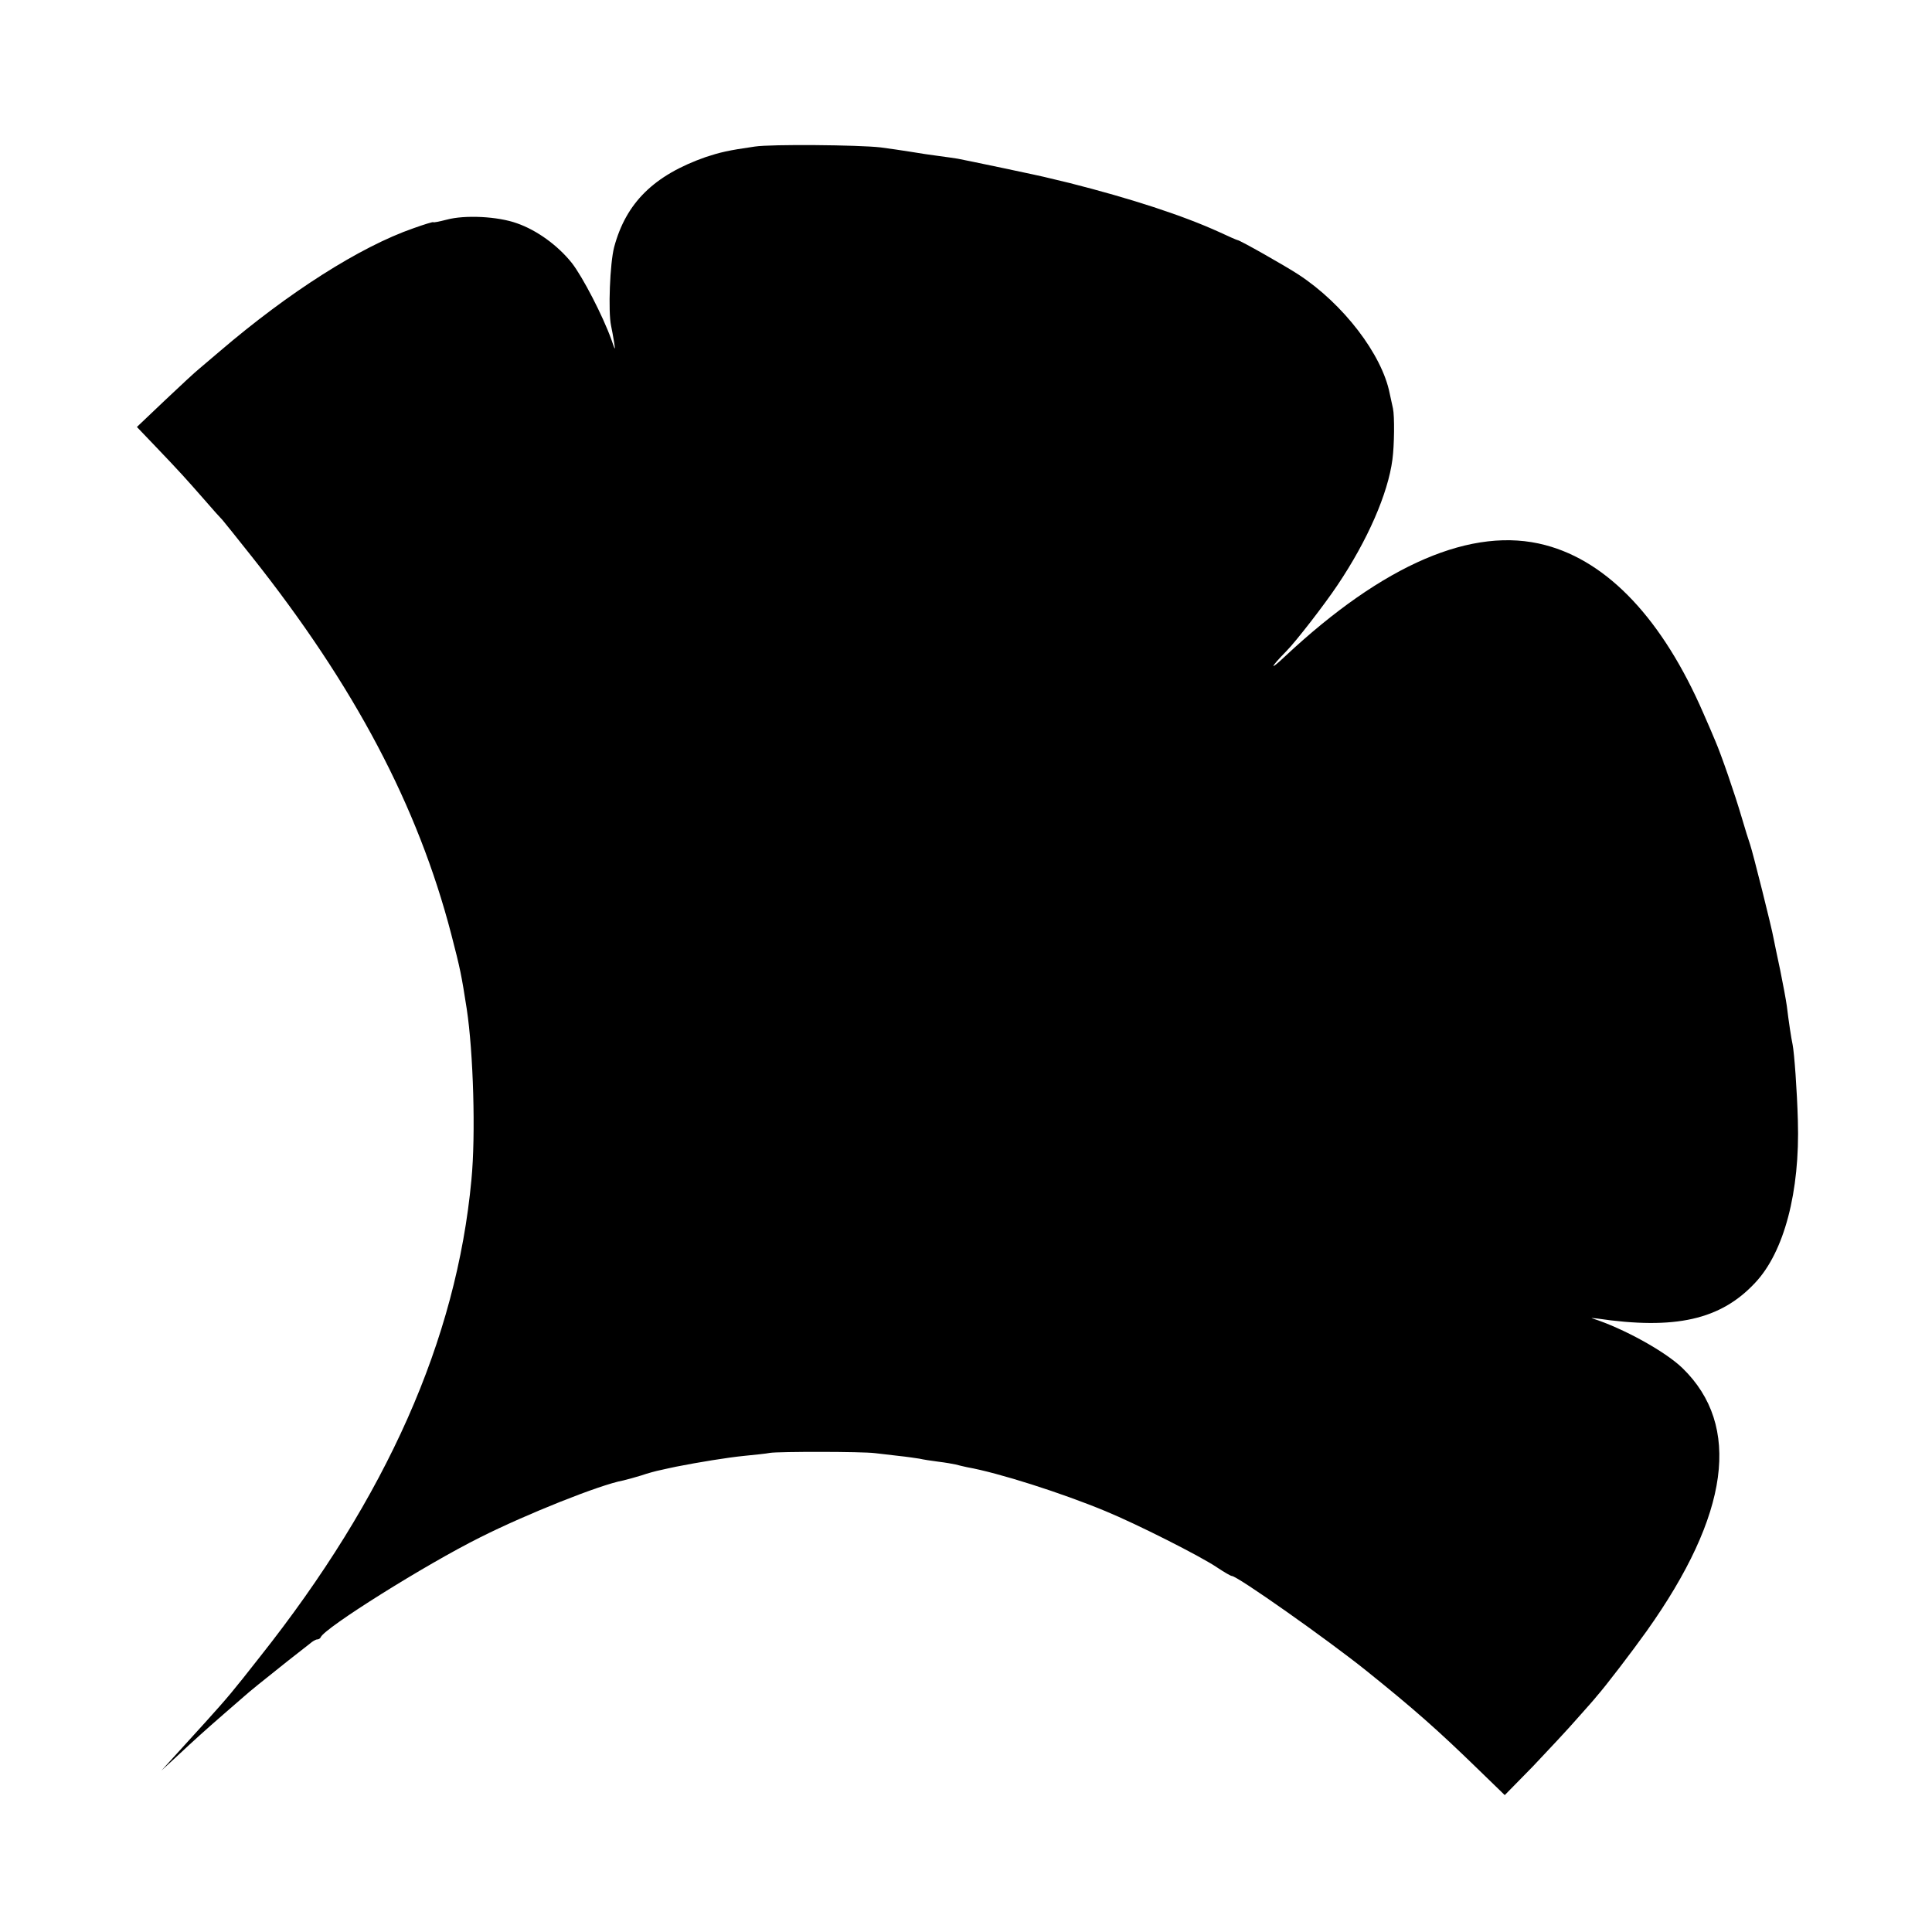
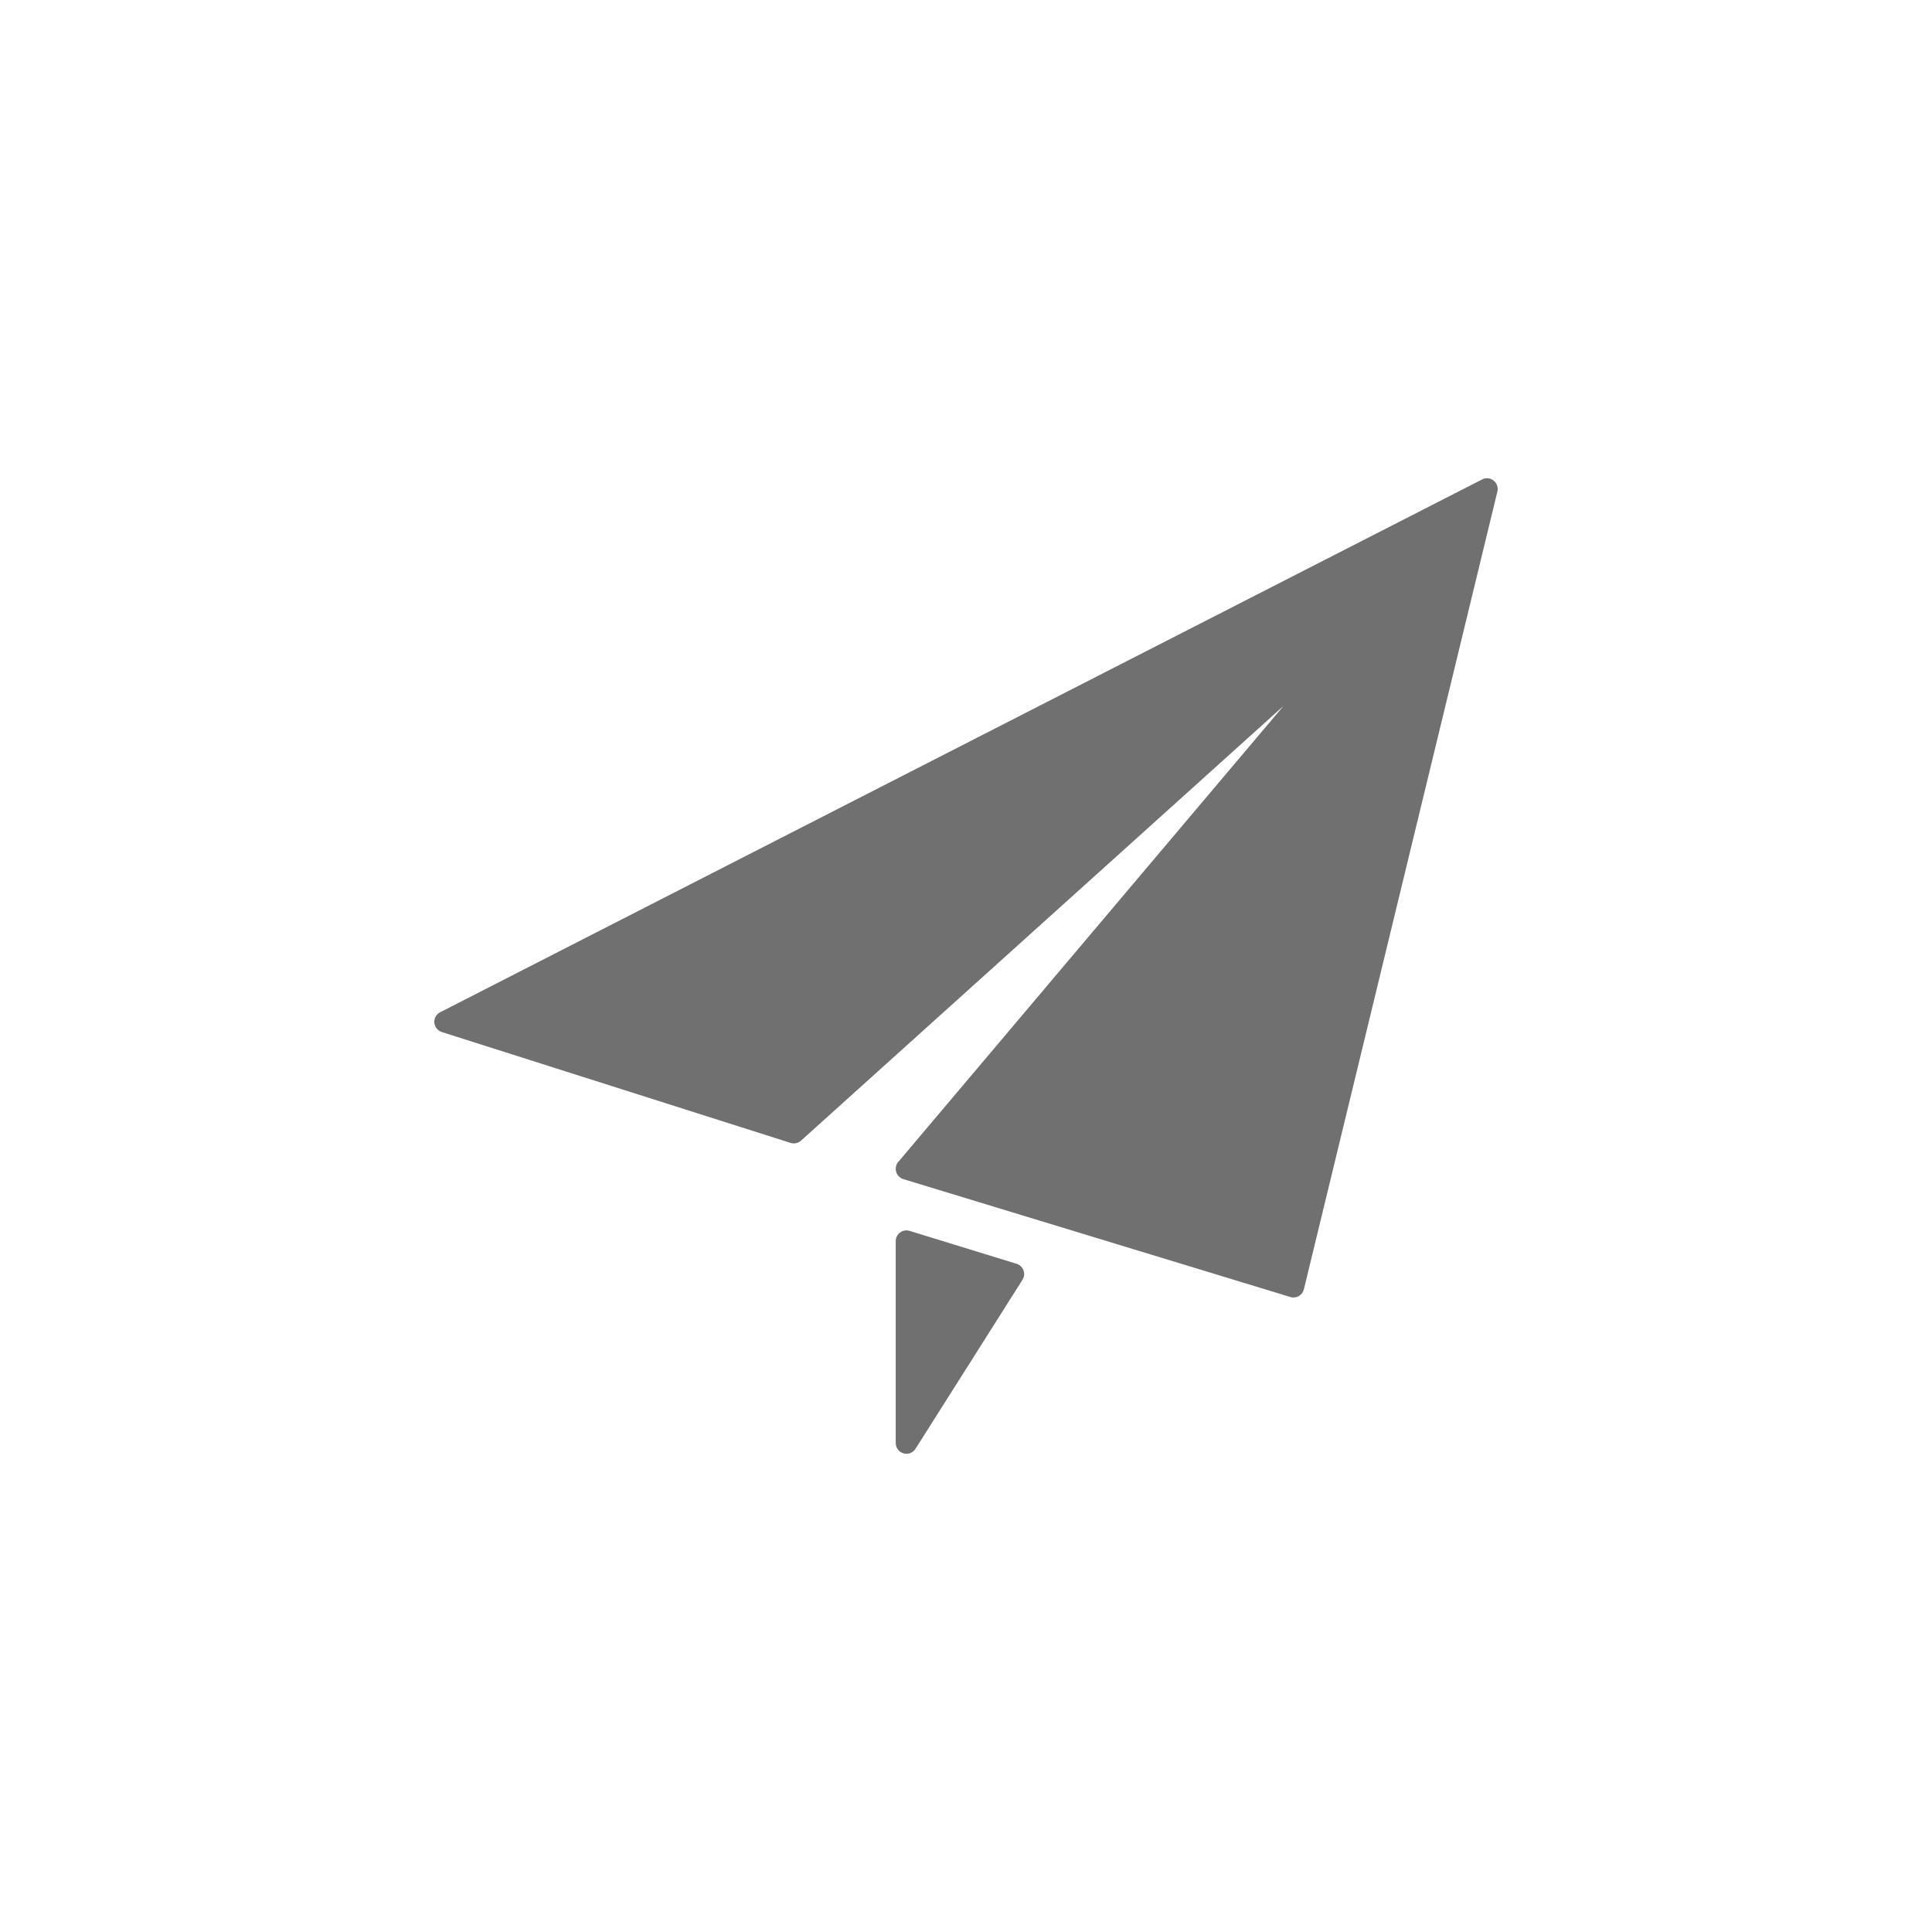
- <svg xmlns="http://www.w3.org/2000/svg" version="1.0" width="700pt" height="700pt" viewBox="0 0 700 700" preserveAspectRatio="xMidYMid meet">
-   <g transform="translate(0,700) scale(0.1,-0.1)" fill="#000000" stroke="none">
-     <path d="M2735 6469 c-98 -14 -126 -21 -178 -38 -188 -66 -289 -166 -332 -327 -15 -58 -22 -232 -11 -284 3 -14 8 -41 11 -60 5 -32 4 -31 -10 10 -31 86 -104 227 -143 277 -51 64 -127 119 -199 144 -69 25 -189 31 -255 13 -27 -7 -48 -11 -48 -9 0 2 -33 -8 -72 -22 -193 -67 -452 -232 -702 -446 -27 -23 -60 -51 -73 -62 -14 -11 -70 -63 -126 -116 l-101 -96 66 -69 c90 -94 114 -121 178 -194 30 -35 60 -68 66 -74 5 -6 53 -65 105 -131 374 -471 603 -905 724 -1370 33 -127 37 -148 56 -270 24 -157 33 -457 17 -620 -54 -579 -307 -1149 -767 -1729 -98 -125 -114 -144 -196 -235 -54 -59 -60 -66 -120 -132 l-40 -44 50 46 c76 71 104 96 175 158 36 31 70 61 76 66 14 13 72 60 154 125 36 28 73 57 83 65 9 8 21 15 26 15 5 0 11 3 13 8 14 34 381 264 578 362 167 84 435 191 518 206 13 3 42 11 65 18 23 8 56 17 72 20 17 4 41 9 55 12 81 16 185 33 245 39 39 4 81 8 95 11 32 5 334 5 380 -1 19 -2 58 -7 86 -10 29 -3 62 -8 75 -10 13 -3 44 -8 69 -11 25 -3 53 -8 62 -10 10 -3 29 -7 42 -10 113 -20 342 -93 501 -159 112 -46 346 -164 406 -205 24 -16 48 -30 52 -30 20 0 346 -230 487 -343 173 -139 259 -215 403 -355 l99 -96 102 104 c55 58 128 136 161 174 33 37 65 73 70 80 32 36 129 163 181 236 301 423 344 745 130 953 -63 61 -216 145 -326 180 -8 2 -1 2 15 0 284 -42 449 -5 574 129 105 111 163 330 155 588 -3 110 -13 245 -19 275 -5 23 -14 82 -21 140 -3 22 -14 81 -24 130 -11 50 -21 101 -24 115 -6 36 -75 311 -85 340 -5 14 -19 59 -31 100 -24 82 -74 227 -95 275 -7 17 -26 62 -43 100 -147 339 -345 550 -573 610 -263 70 -586 -69 -944 -404 -57 -54 -54 -41 5 19 35 35 140 171 186 240 109 162 183 332 199 455 7 51 8 158 2 185 -2 8 -7 33 -12 55 -28 141 -168 324 -330 430 -47 31 -213 125 -221 125 -2 0 -32 13 -66 29 -134 61 -322 122 -543 178 -33 8 -67 16 -75 18 -25 7 -303 65 -330 70 -14 2 -45 7 -70 10 -25 3 -70 10 -100 15 -30 5 -80 12 -110 16 -79 9 -396 12 -455 3z" />
-   </g>
+ <svg xmlns="http://www.w3.org/2000/svg" t="1590914919480" class="icon" viewBox="0 0 1024 1024" version="1.1" p-id="3161" width="1000" height="1000">
+   <defs>
+     <style type="text/css" />
+   </defs>
+   <path d="M791.648 254.714c-1.755-1.389-4.157-1.635-6.115-0.601L233.297 536.512c-2.056 1.056-3.267 3.235-3.089 5.536 0.203 2.3 1.757 4.256 3.958 4.958l184.856 58.758c1.945 0.61 4.045 0.154 5.536-1.202L680.288 374.154 476.103 615.845c-1.235 1.456-1.656 3.446-1.112 5.279 0.543 1.835 1.967 3.281 3.799 3.836l205.124 62.483c0.53 0.167 1.09 0.244 1.645 0.244 0.976 0 1.954-0.256 2.823-0.746 1.355-0.776 2.345-2.077 2.711-3.601L793.646 260.527C794.172 258.36 793.39 256.093 791.648 254.714z" p-id="3162" fill="#707070" />
+   <path d="M538.807 669.833l-56.693-17.439c-1.712-0.556-3.6-0.222-5.047 0.855-1.456 1.081-2.313 2.78-2.313 4.581l0 107.001c0 2.536 1.669 4.758 4.112 5.469 0.513 0.145 1.047 0.223 1.583 0.223 1.911 0 3.744-0.967 4.802-2.646l56.686-89.558c0.957-1.502 1.157-3.358 0.535-5.014C541.862 671.636 540.505 670.357 538.807 669.833z" p-id="3163" fill="#707070" />
</svg>
